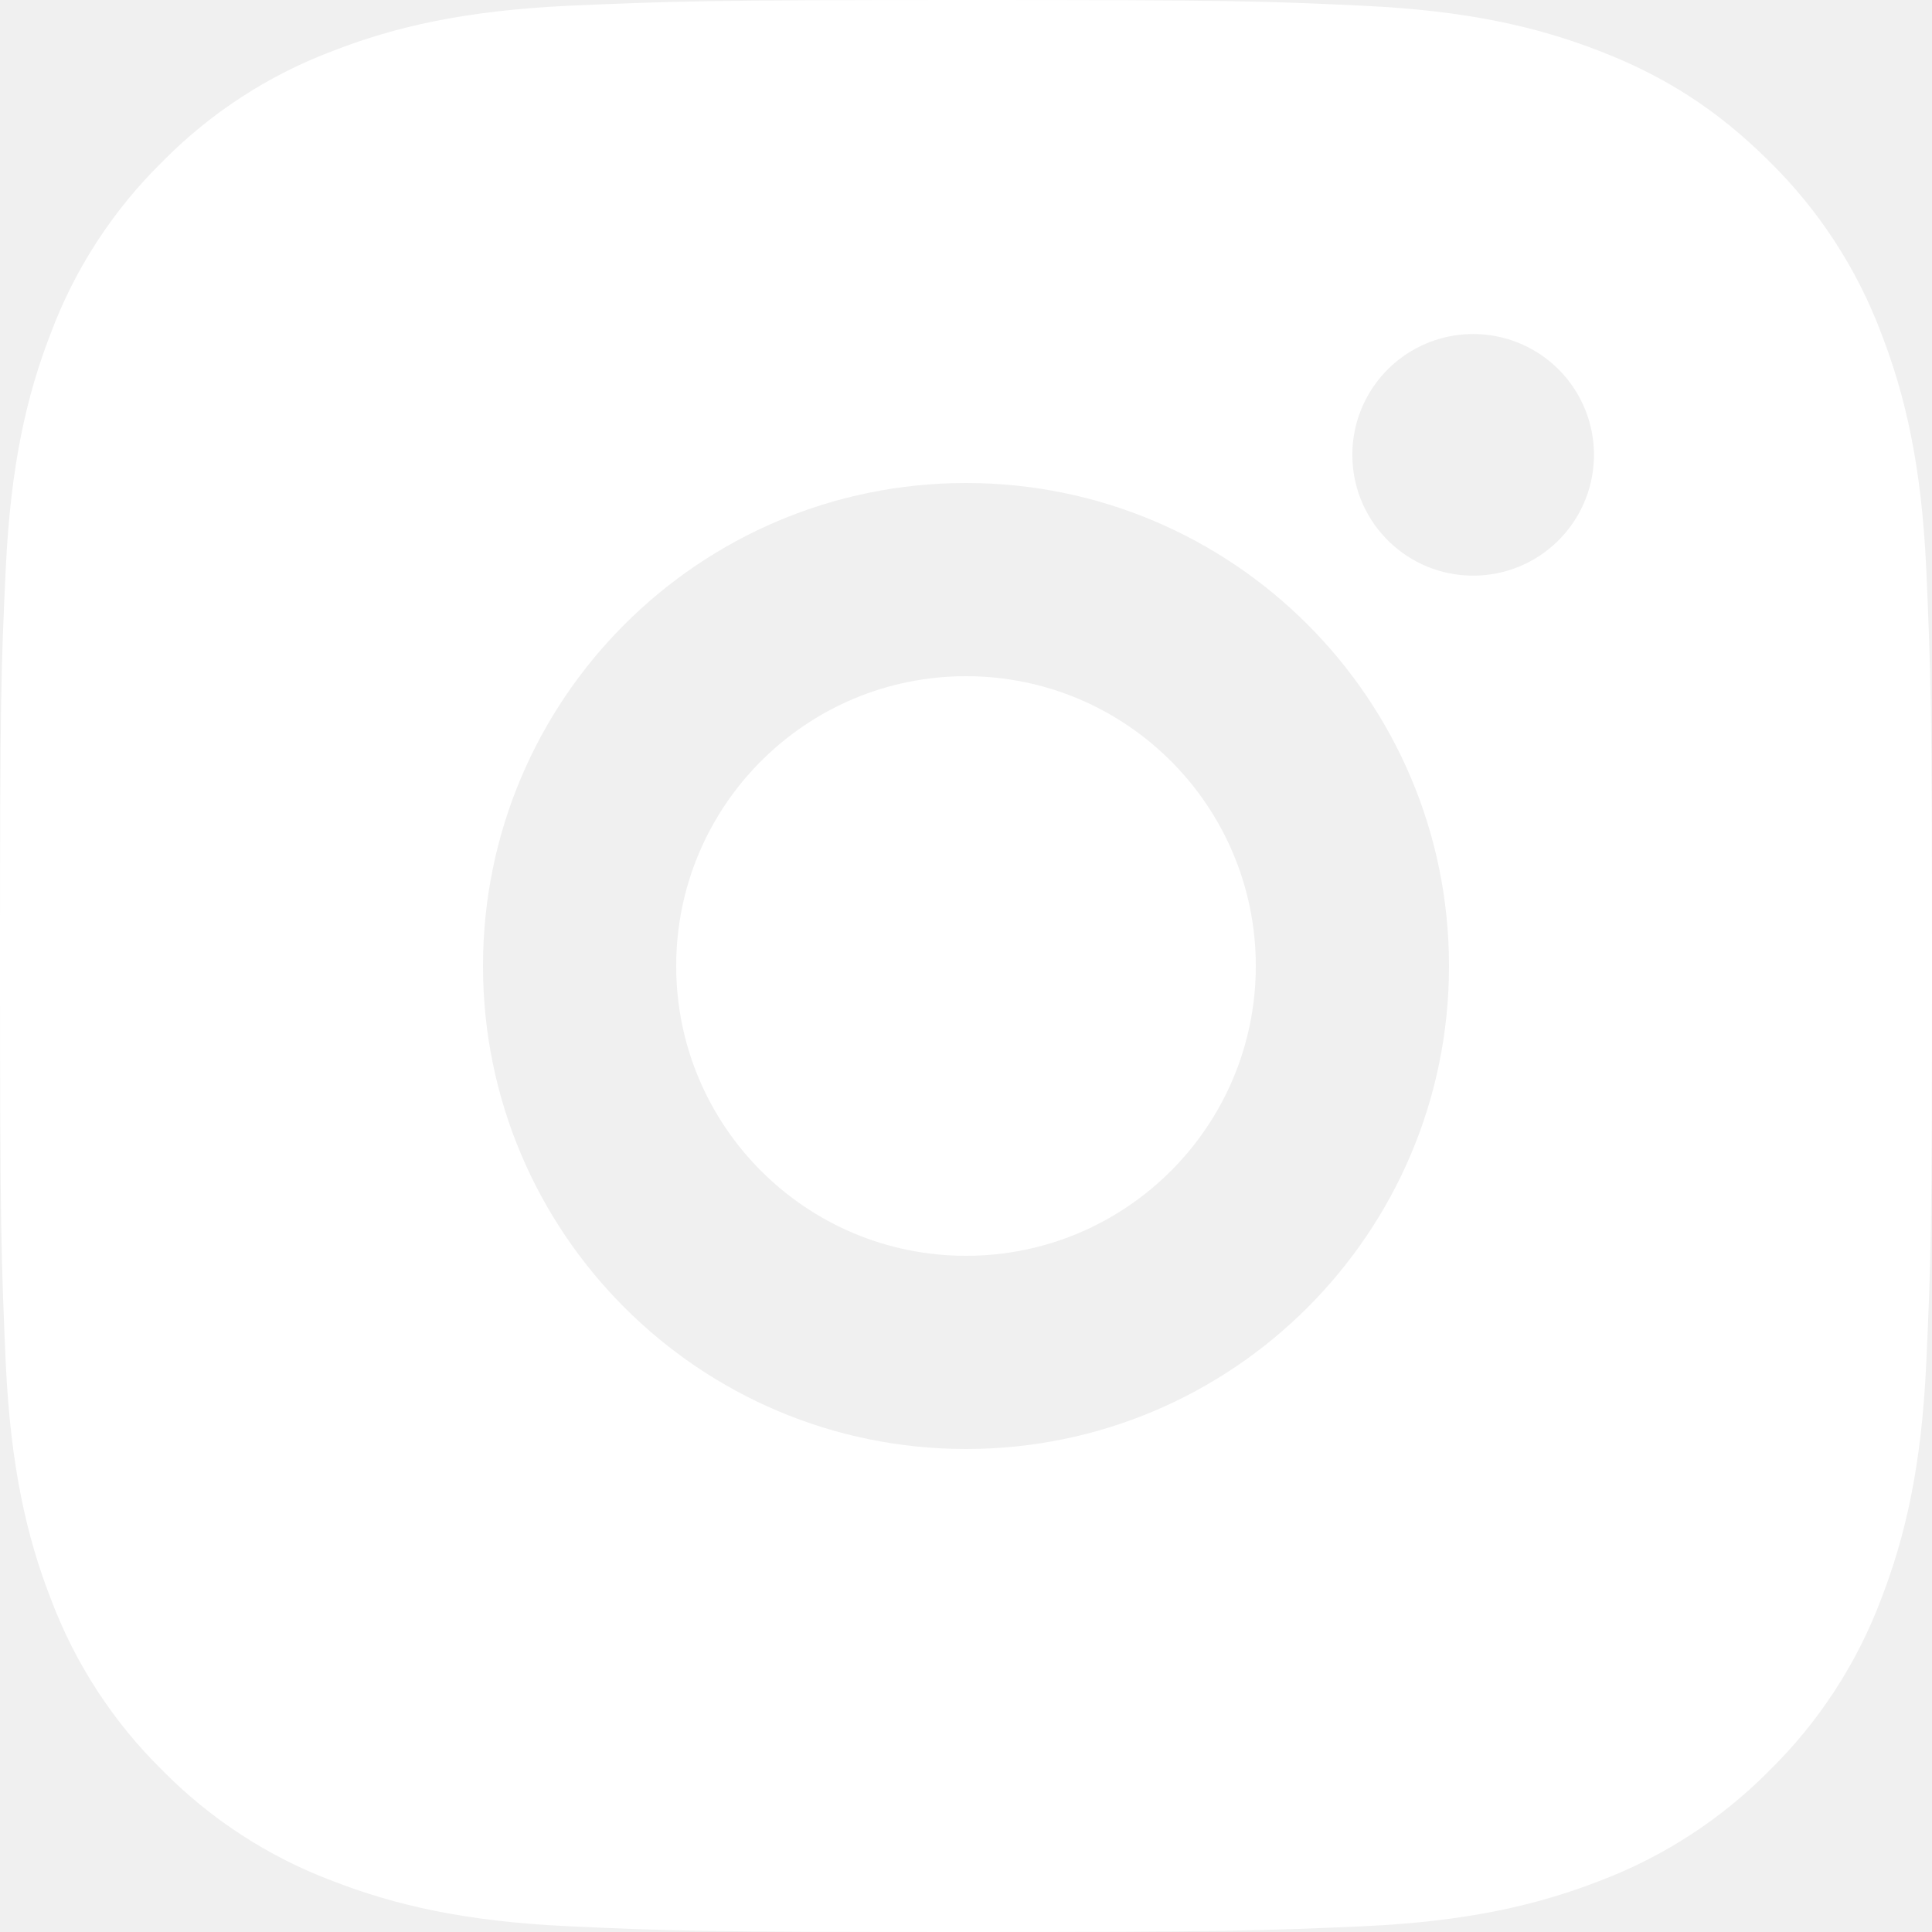
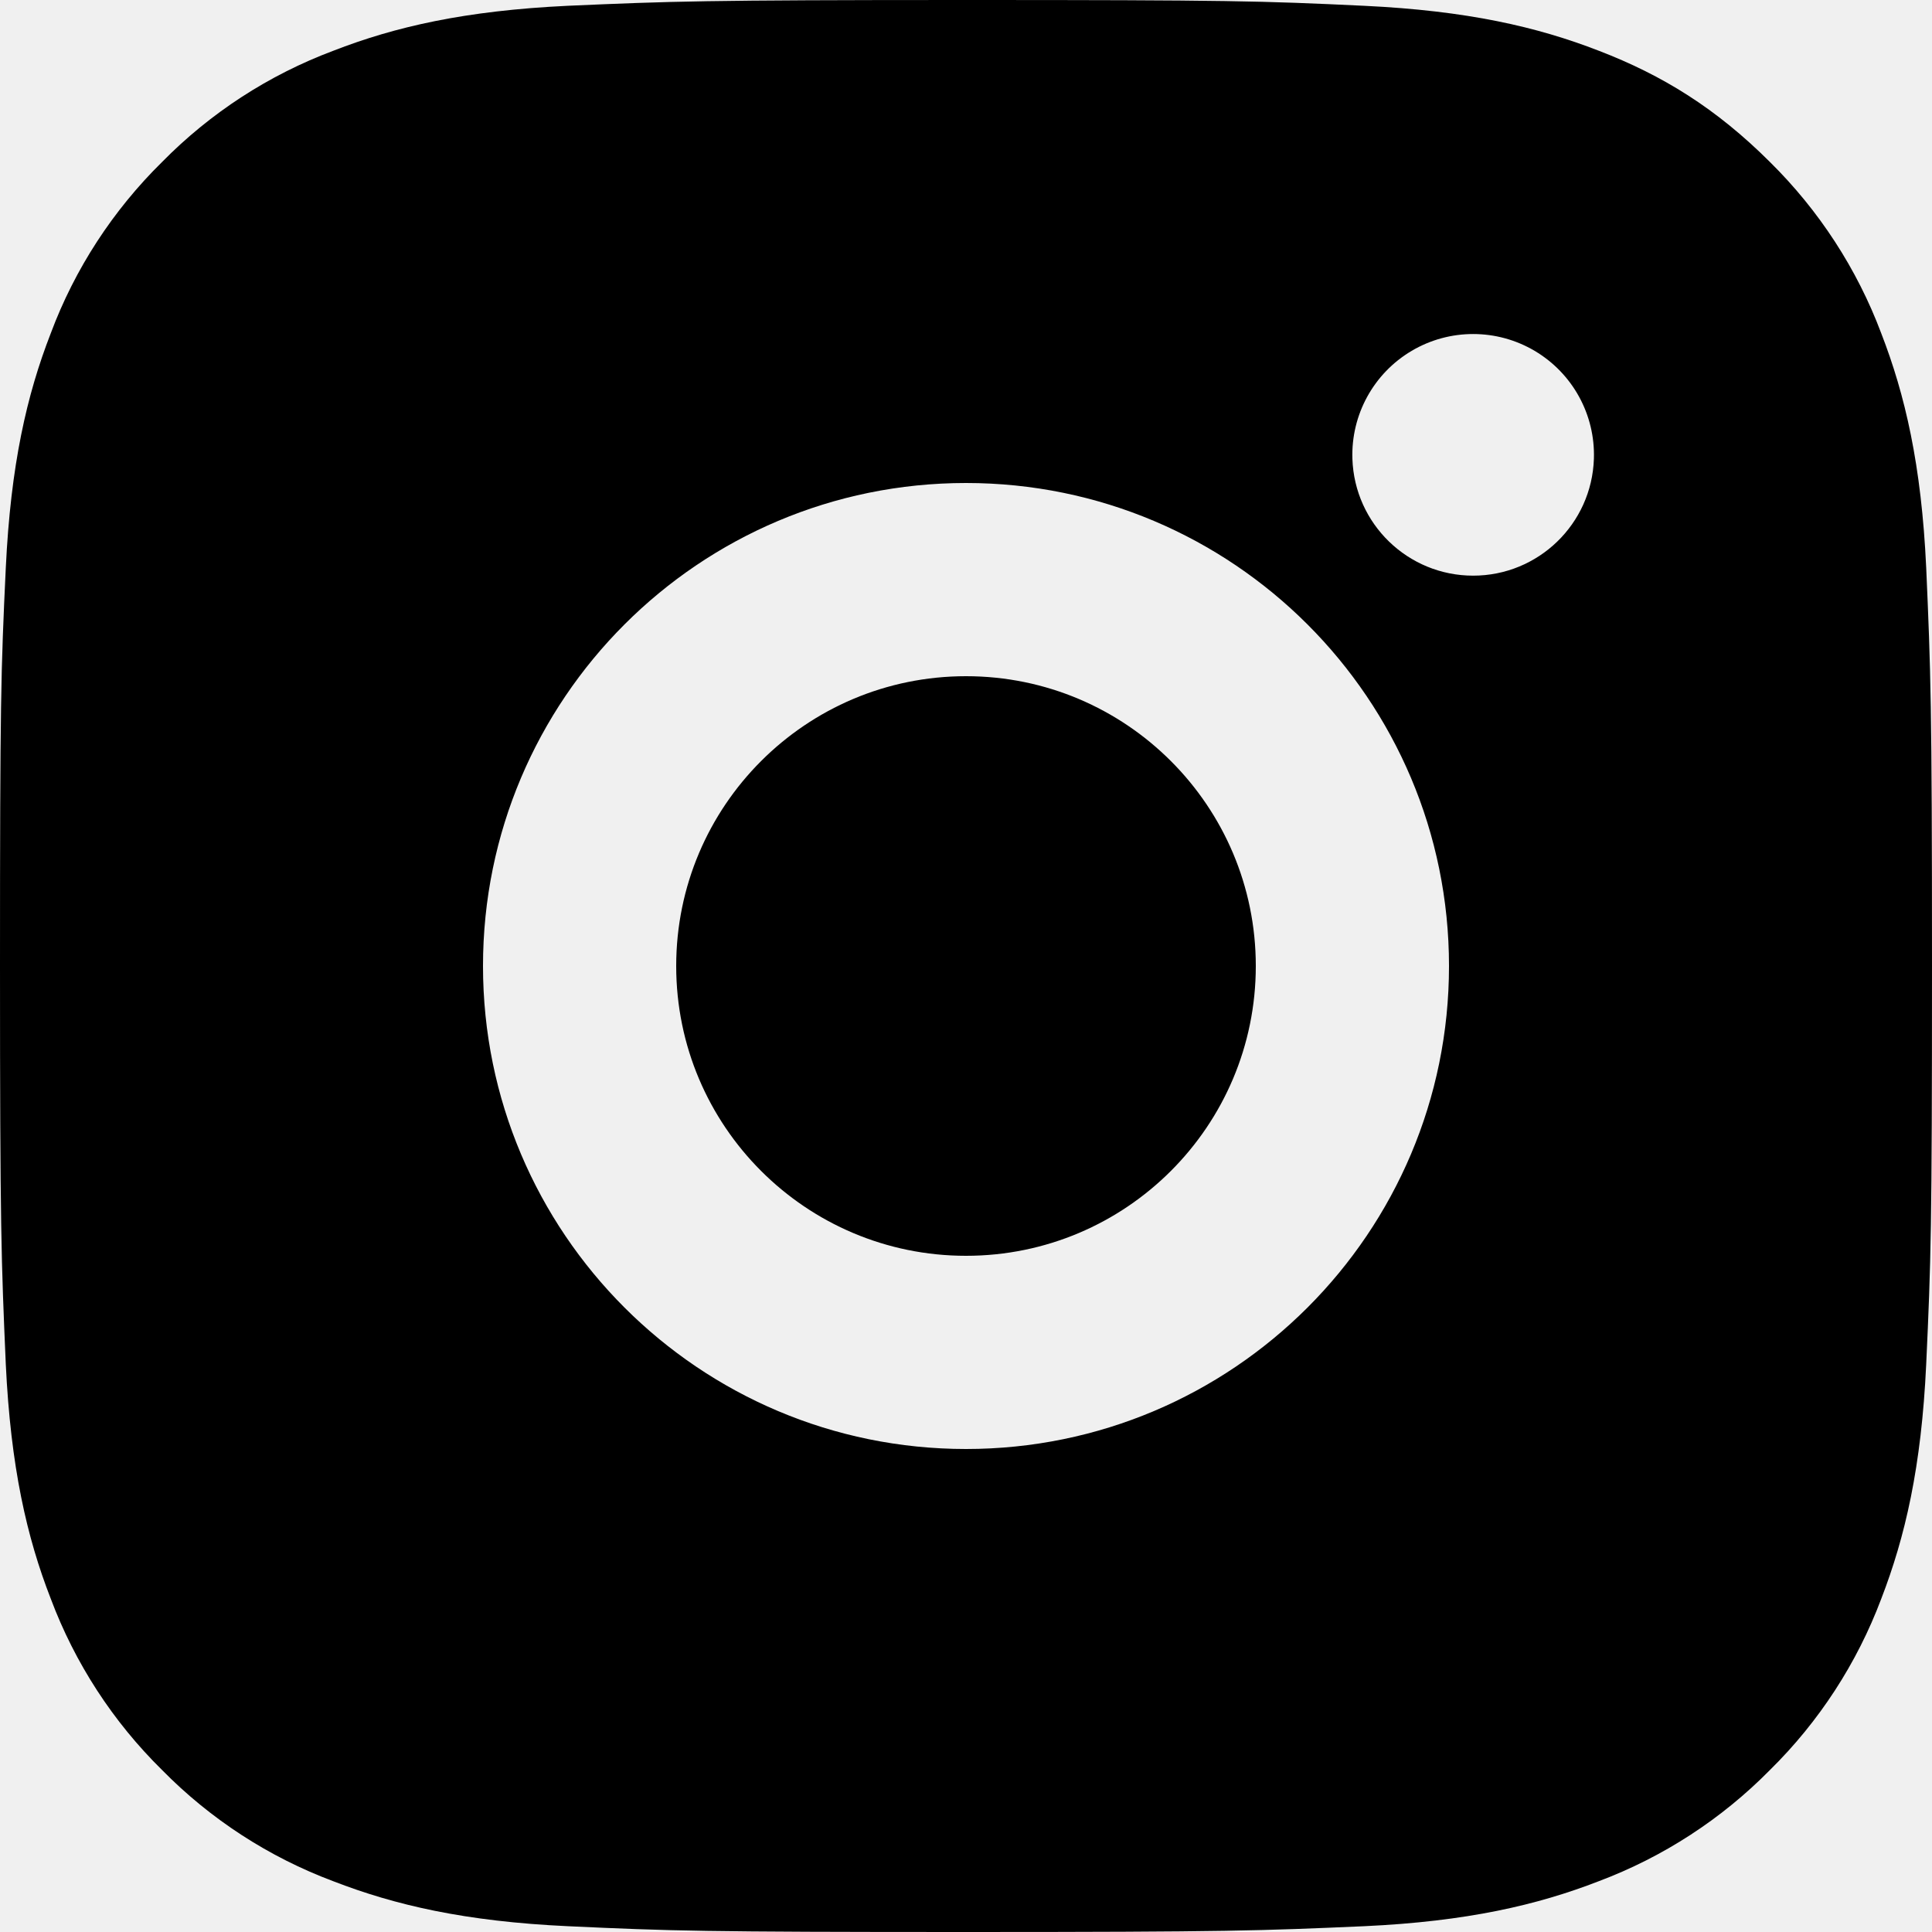
- <svg xmlns="http://www.w3.org/2000/svg" width="15" height="15" fill="none">
-   <path d="M7.5 0c2.038 0 2.292.007 3.091.045.8.038 1.343.163 1.822.349.495.19.912.448 1.329.864.38.375.676.829.864 1.33.185.477.312 1.022.349 1.82.035.8.045 1.054.045 3.092 0 2.038-.008 2.292-.045 3.091-.037.8-.164 1.343-.349 1.822-.188.5-.483.954-.864 1.329a3.687 3.687 0 0 1-1.33.864c-.477.185-1.022.312-1.82.349-.8.035-1.054.045-3.092.045-2.038 0-2.292-.008-3.091-.045-.8-.037-1.343-.164-1.821-.349a3.668 3.668 0 0 1-1.33-.864 3.678 3.678 0 0 1-.864-1.33c-.186-.477-.311-1.022-.349-1.82C.01 9.791 0 9.537 0 7.5c0-2.038.007-2.292.045-3.091.038-.8.163-1.343.349-1.821.187-.501.483-.955.864-1.33a3.673 3.673 0 0 1 1.33-.864C3.066.208 3.608.083 4.407.045 5.208.01 5.463 0 7.5 0Zm0 3.75a3.75 3.75 0 1 0 0 7.5 3.75 3.75 0 0 0 0-7.5Zm4.875-.188a.938.938 0 1 0-1.875 0 .938.938 0 0 0 1.875 0ZM7.5 5.25a2.25 2.25 0 1 1 0 4.5 2.25 2.25 0 0 1 0-4.5Z" fill="#fff" />
+ <svg xmlns="http://www.w3.org/2000/svg">
+   <path d="M7.5 0c2.038 0 2.292.007 3.091.045.8.038 1.343.163 1.822.349.495.19.912.448 1.329.864.38.375.676.829.864 1.33.185.477.312 1.022.349 1.82.035.8.045 1.054.045 3.092 0 2.038-.008 2.292-.045 3.091-.037.8-.164 1.343-.349 1.822-.188.5-.483.954-.864 1.329a3.687 3.687 0 0 1-1.33.864c-.477.185-1.022.312-1.82.349-.8.035-1.054.045-3.092.045-2.038 0-2.292-.008-3.091-.045-.8-.037-1.343-.164-1.821-.349a3.668 3.668 0 0 1-1.33-.864 3.678 3.678 0 0 1-.864-1.33c-.186-.477-.311-1.022-.349-1.82C.01 9.791 0 9.537 0 7.5c0-2.038.007-2.292.045-3.091.038-.8.163-1.343.349-1.821.187-.501.483-.955.864-1.33a3.673 3.673 0 0 1 1.33-.864C3.066.208 3.608.083 4.407.045 5.208.01 5.463 0 7.5 0Zm0 3.75a3.75 3.75 0 1 0 0 7.5 3.75 3.75 0 0 0 0-7.5Zm4.875-.188a.938.938 0 1 0-1.875 0 .938.938 0 0 0 1.875 0ZM7.5 5.25a2.25 2.25 0 1 1 0 4.5 2.25 2.25 0 0 1 0-4.5Z" />
</svg>
